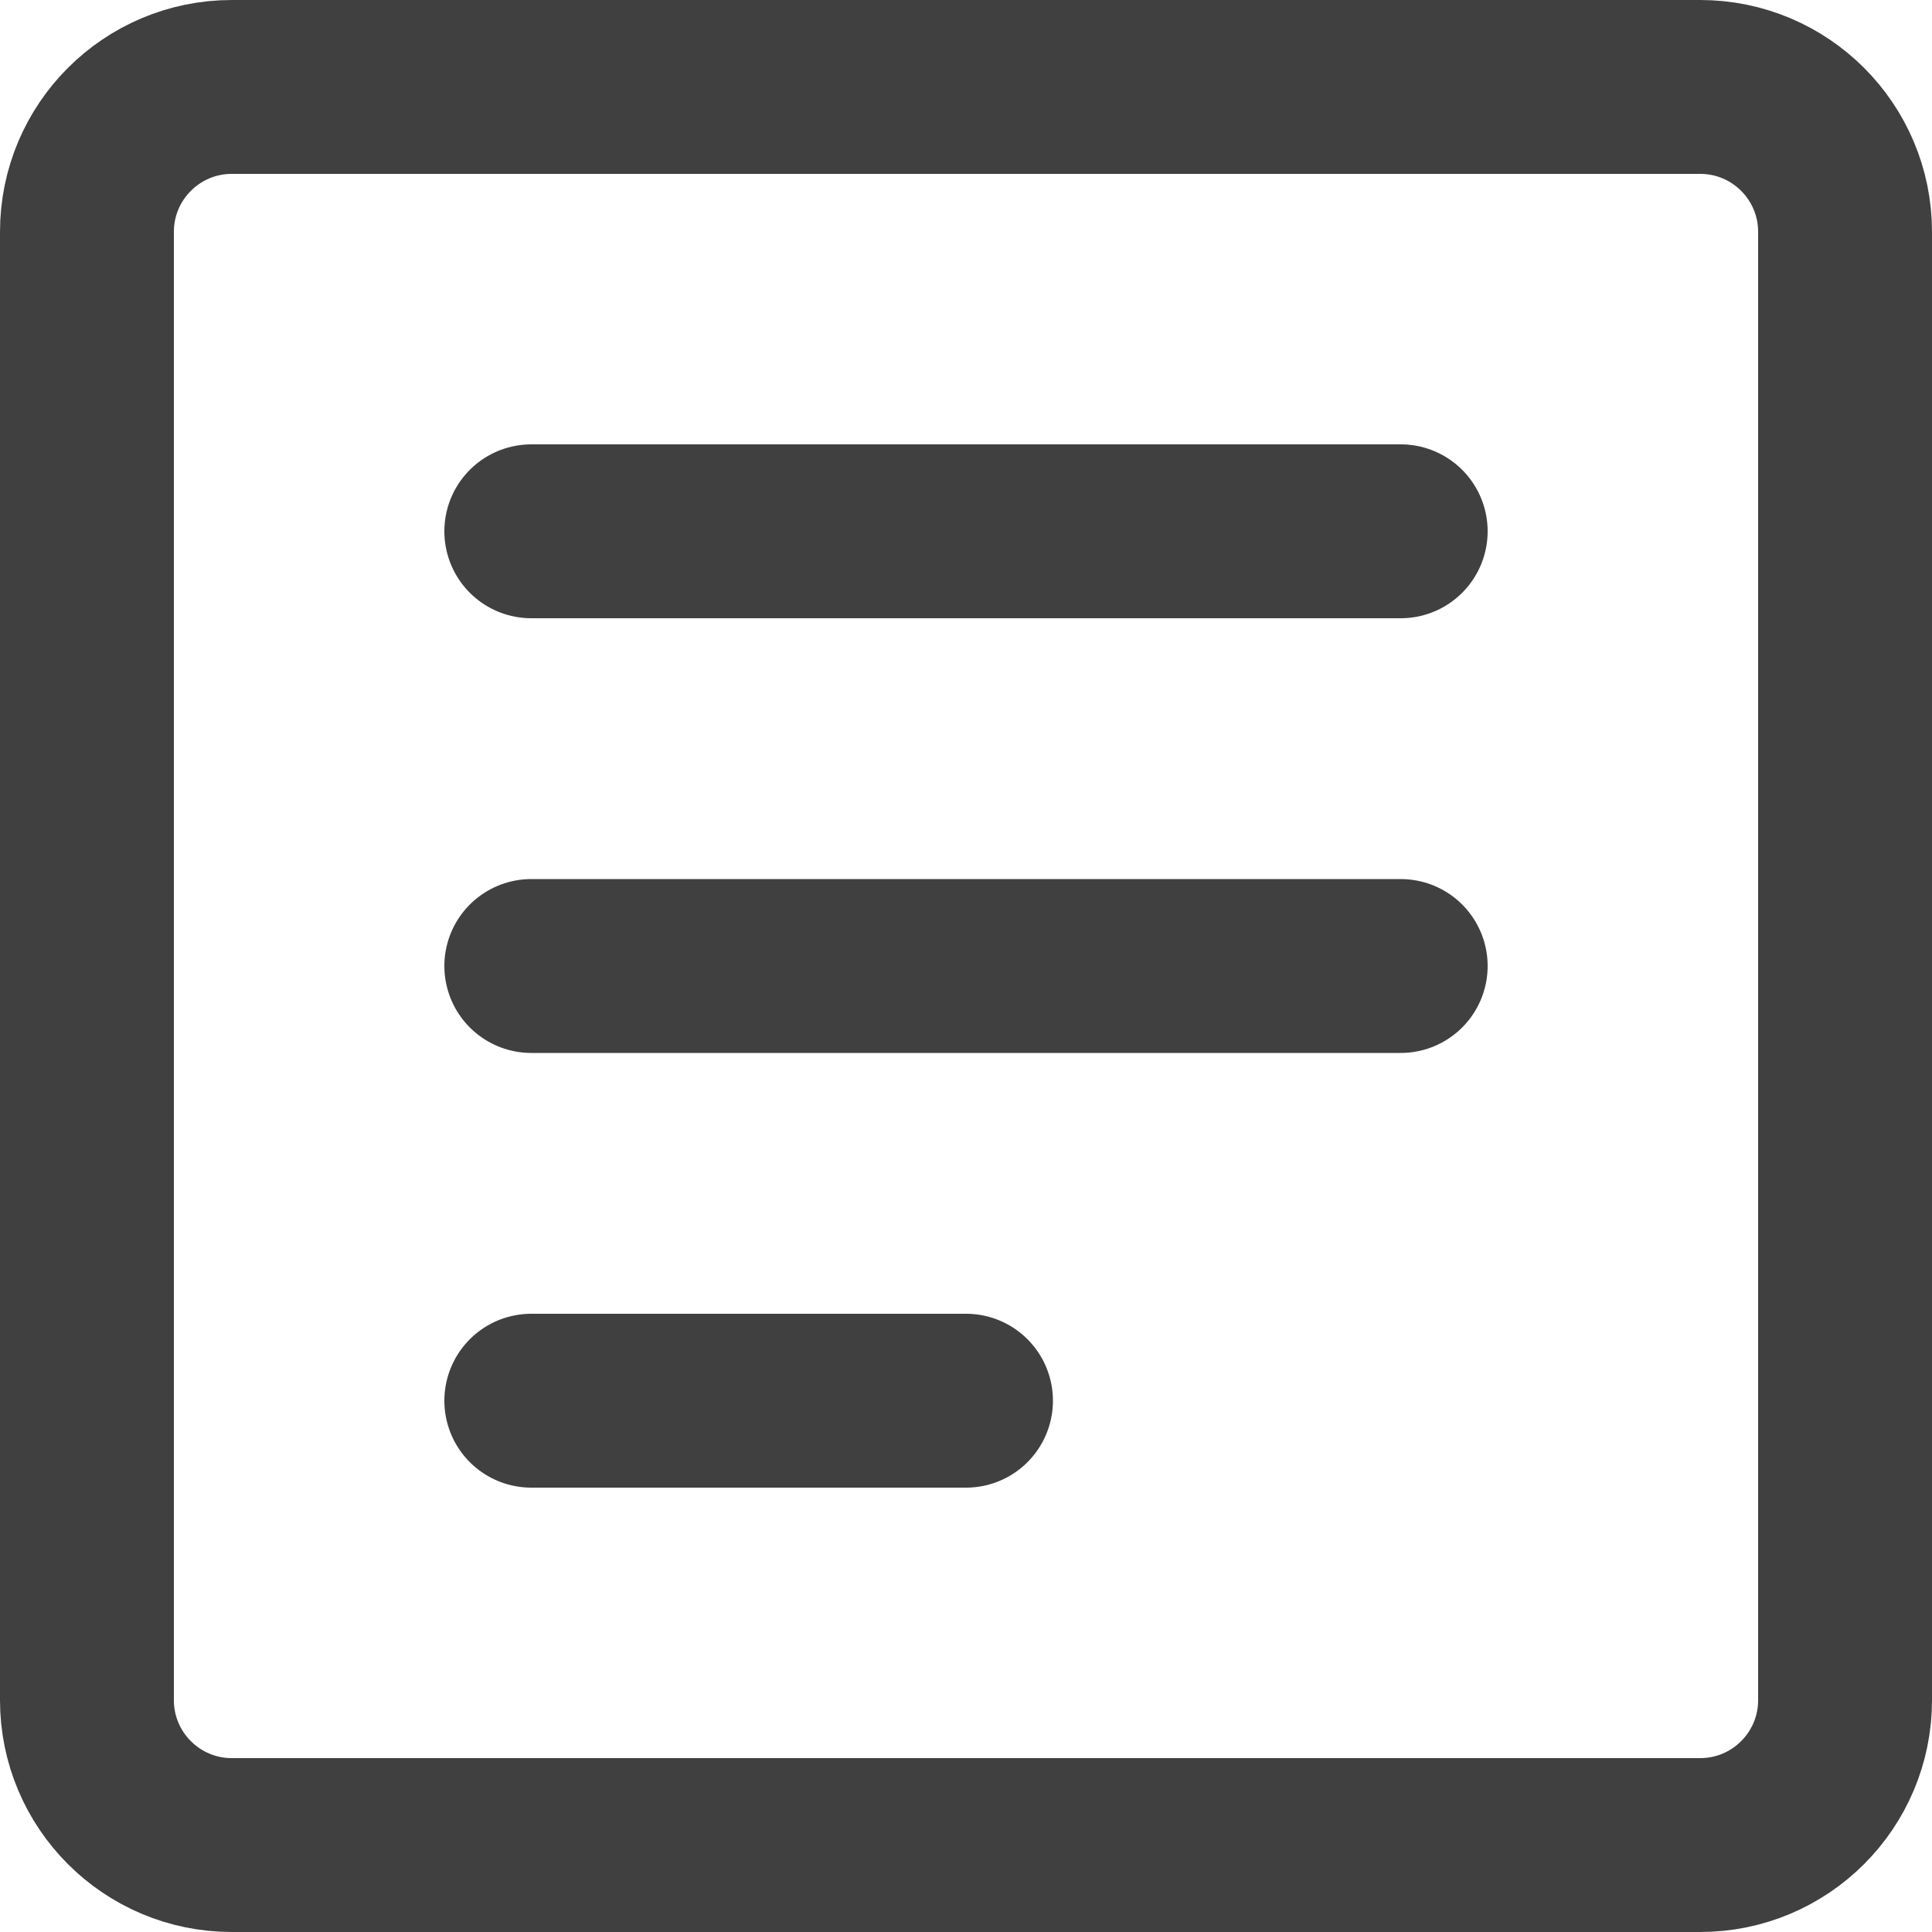
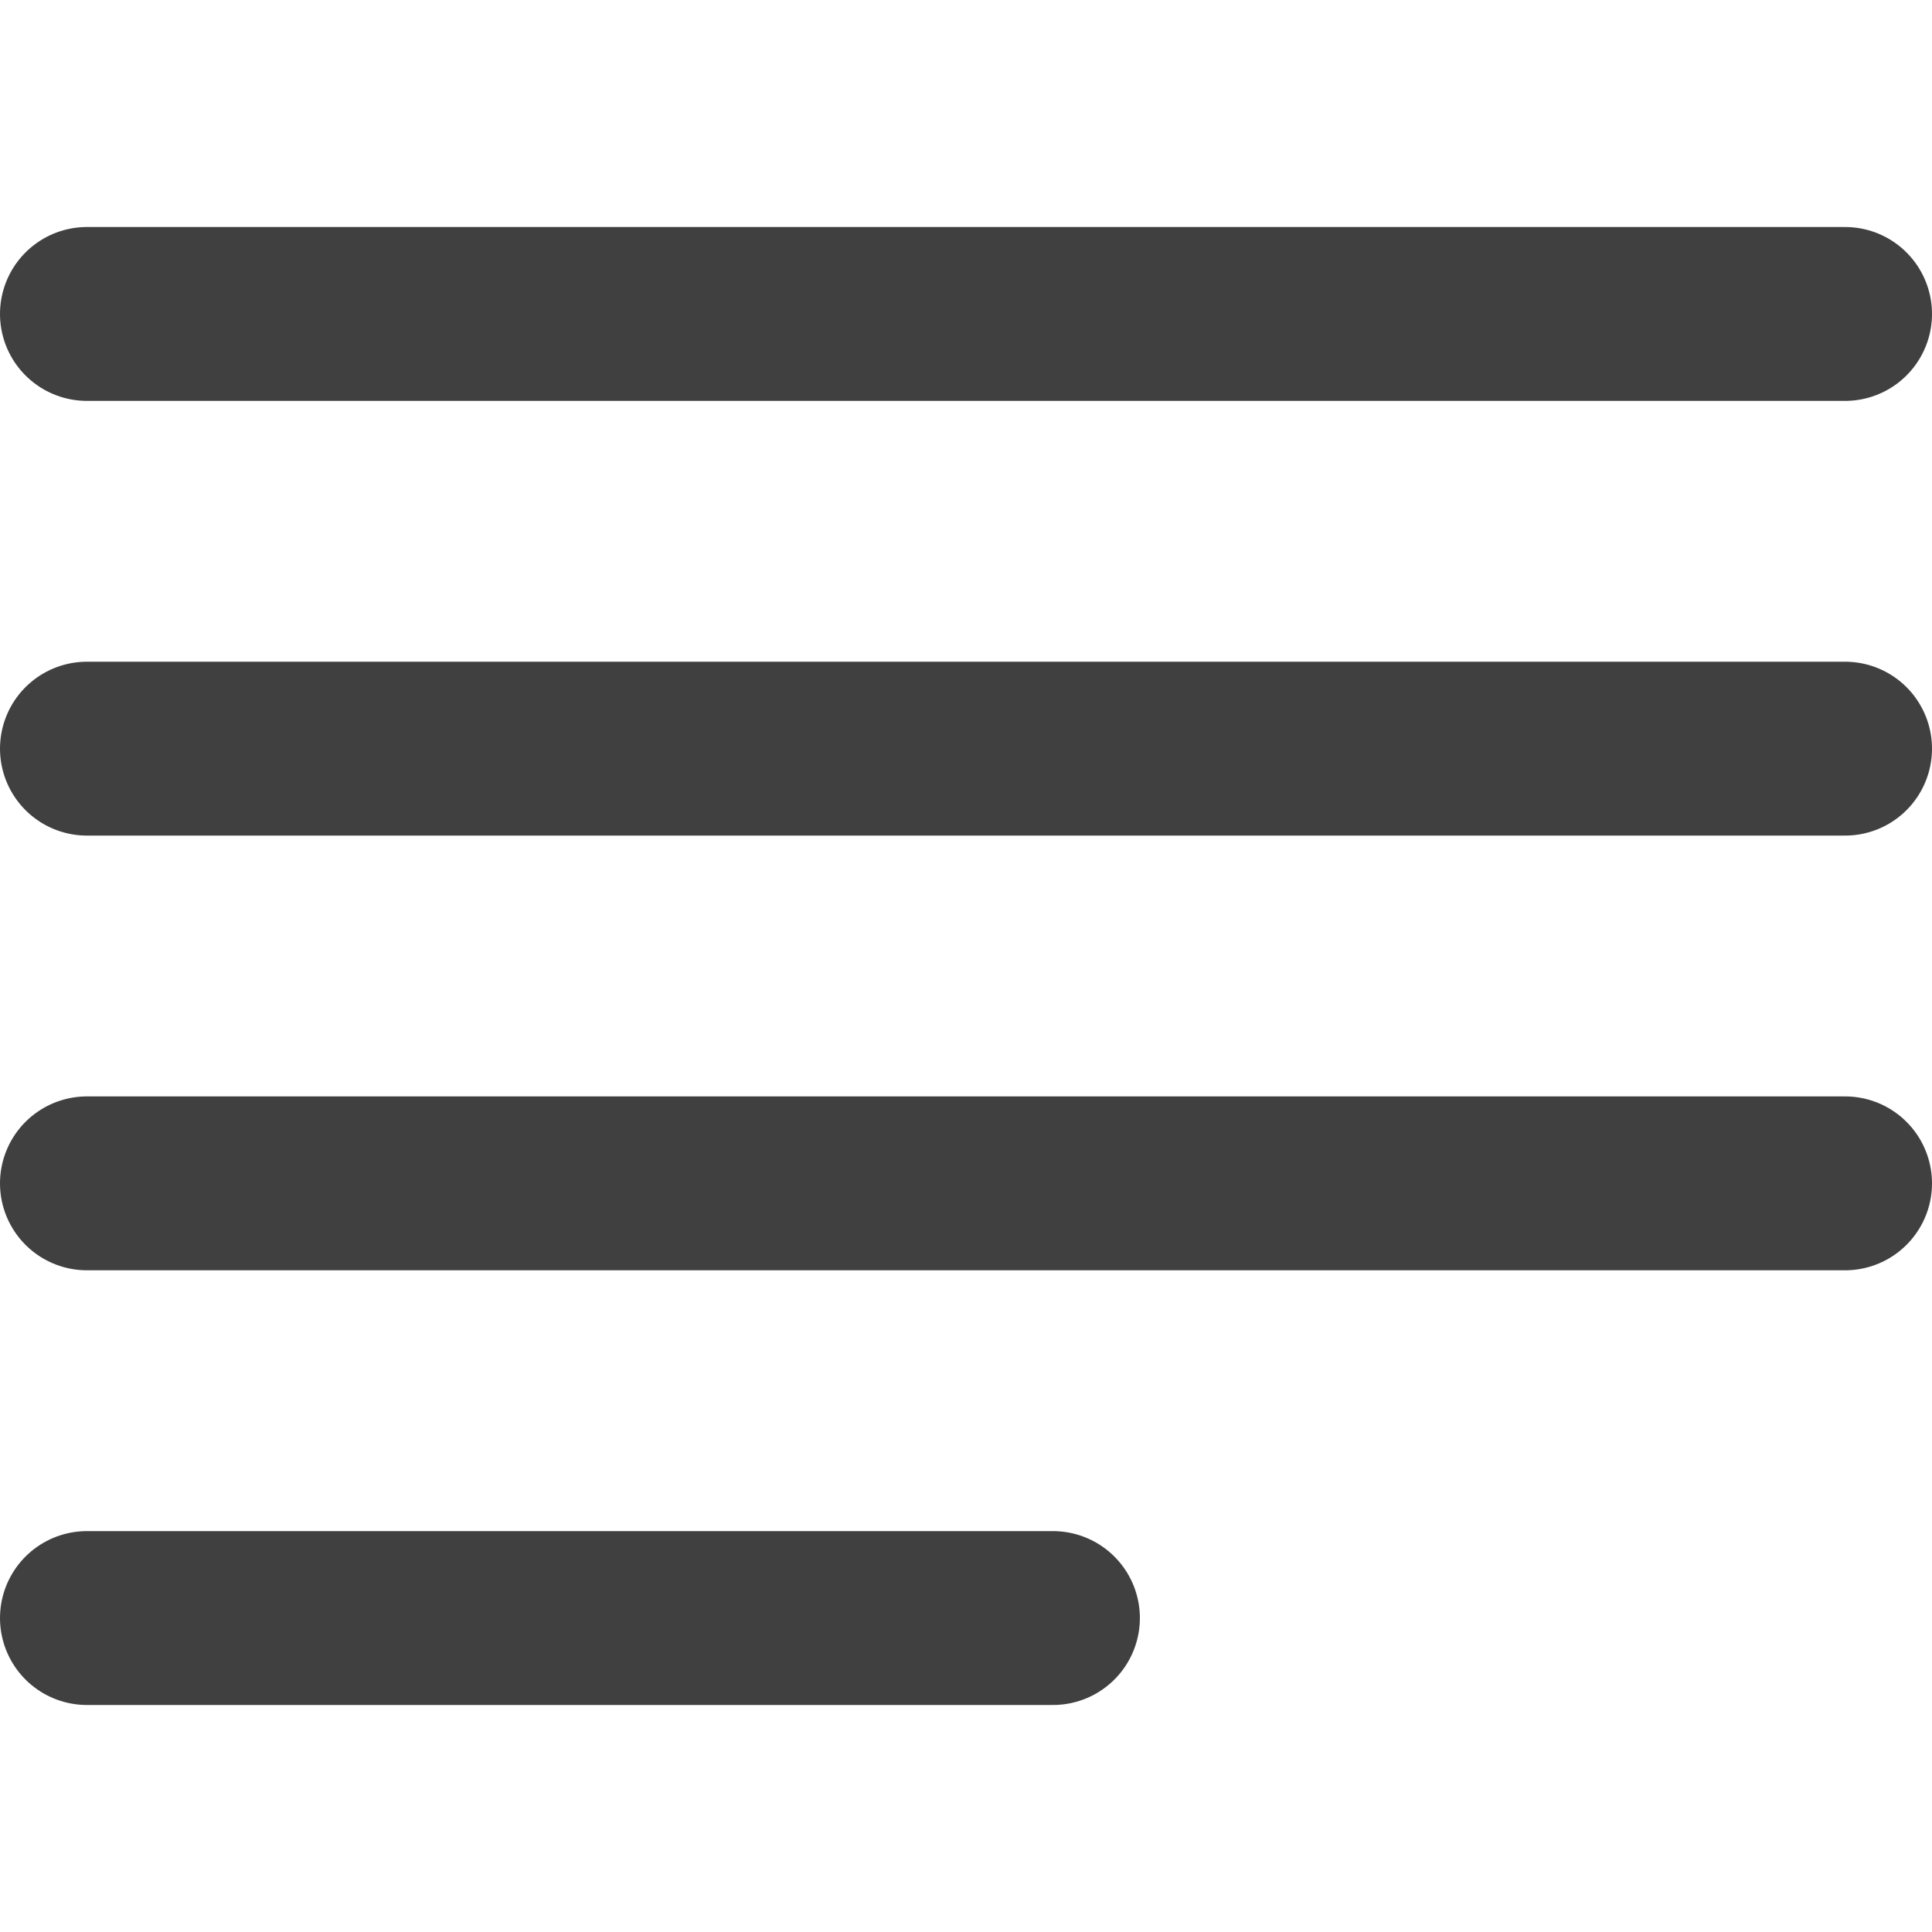
<svg xmlns="http://www.w3.org/2000/svg" width="400" height="400" viewBox="0 0 400 400" fill="none">
-   <path d="M48 18H352C368.569 18 382 31.431 382 48V352C382 368.569 368.569 382 352 382H48C31.431 382 18 368.569 18 352V48C18 31.431 31.431 18 48 18Z" stroke="#404040" stroke-width="36" />
-   <path d="M110 110H290" stroke="#404040" stroke-width="36" stroke-linecap="round" stroke-linejoin="round" />
-   <path d="M110 200H290" stroke="#404040" stroke-width="36" stroke-linecap="round" stroke-linejoin="round" />
-   <path d="M110 290H200" stroke="#404040" stroke-width="36" stroke-linecap="round" stroke-linejoin="round" />
+   <path d="M18 65H382" stroke="#404040" stroke-width="36" stroke-linecap="round" stroke-linejoin="round" />
+   <path d="M18 155H382" stroke="#404040" stroke-width="36" stroke-linecap="round" stroke-linejoin="round" />
+   <path d="M18 245H382" stroke="#404040" stroke-width="36" stroke-linecap="round" stroke-linejoin="round" />
+   <path d="M18 335H218" stroke="#404040" stroke-width="36" stroke-linecap="round" stroke-linejoin="round" />
</svg>
